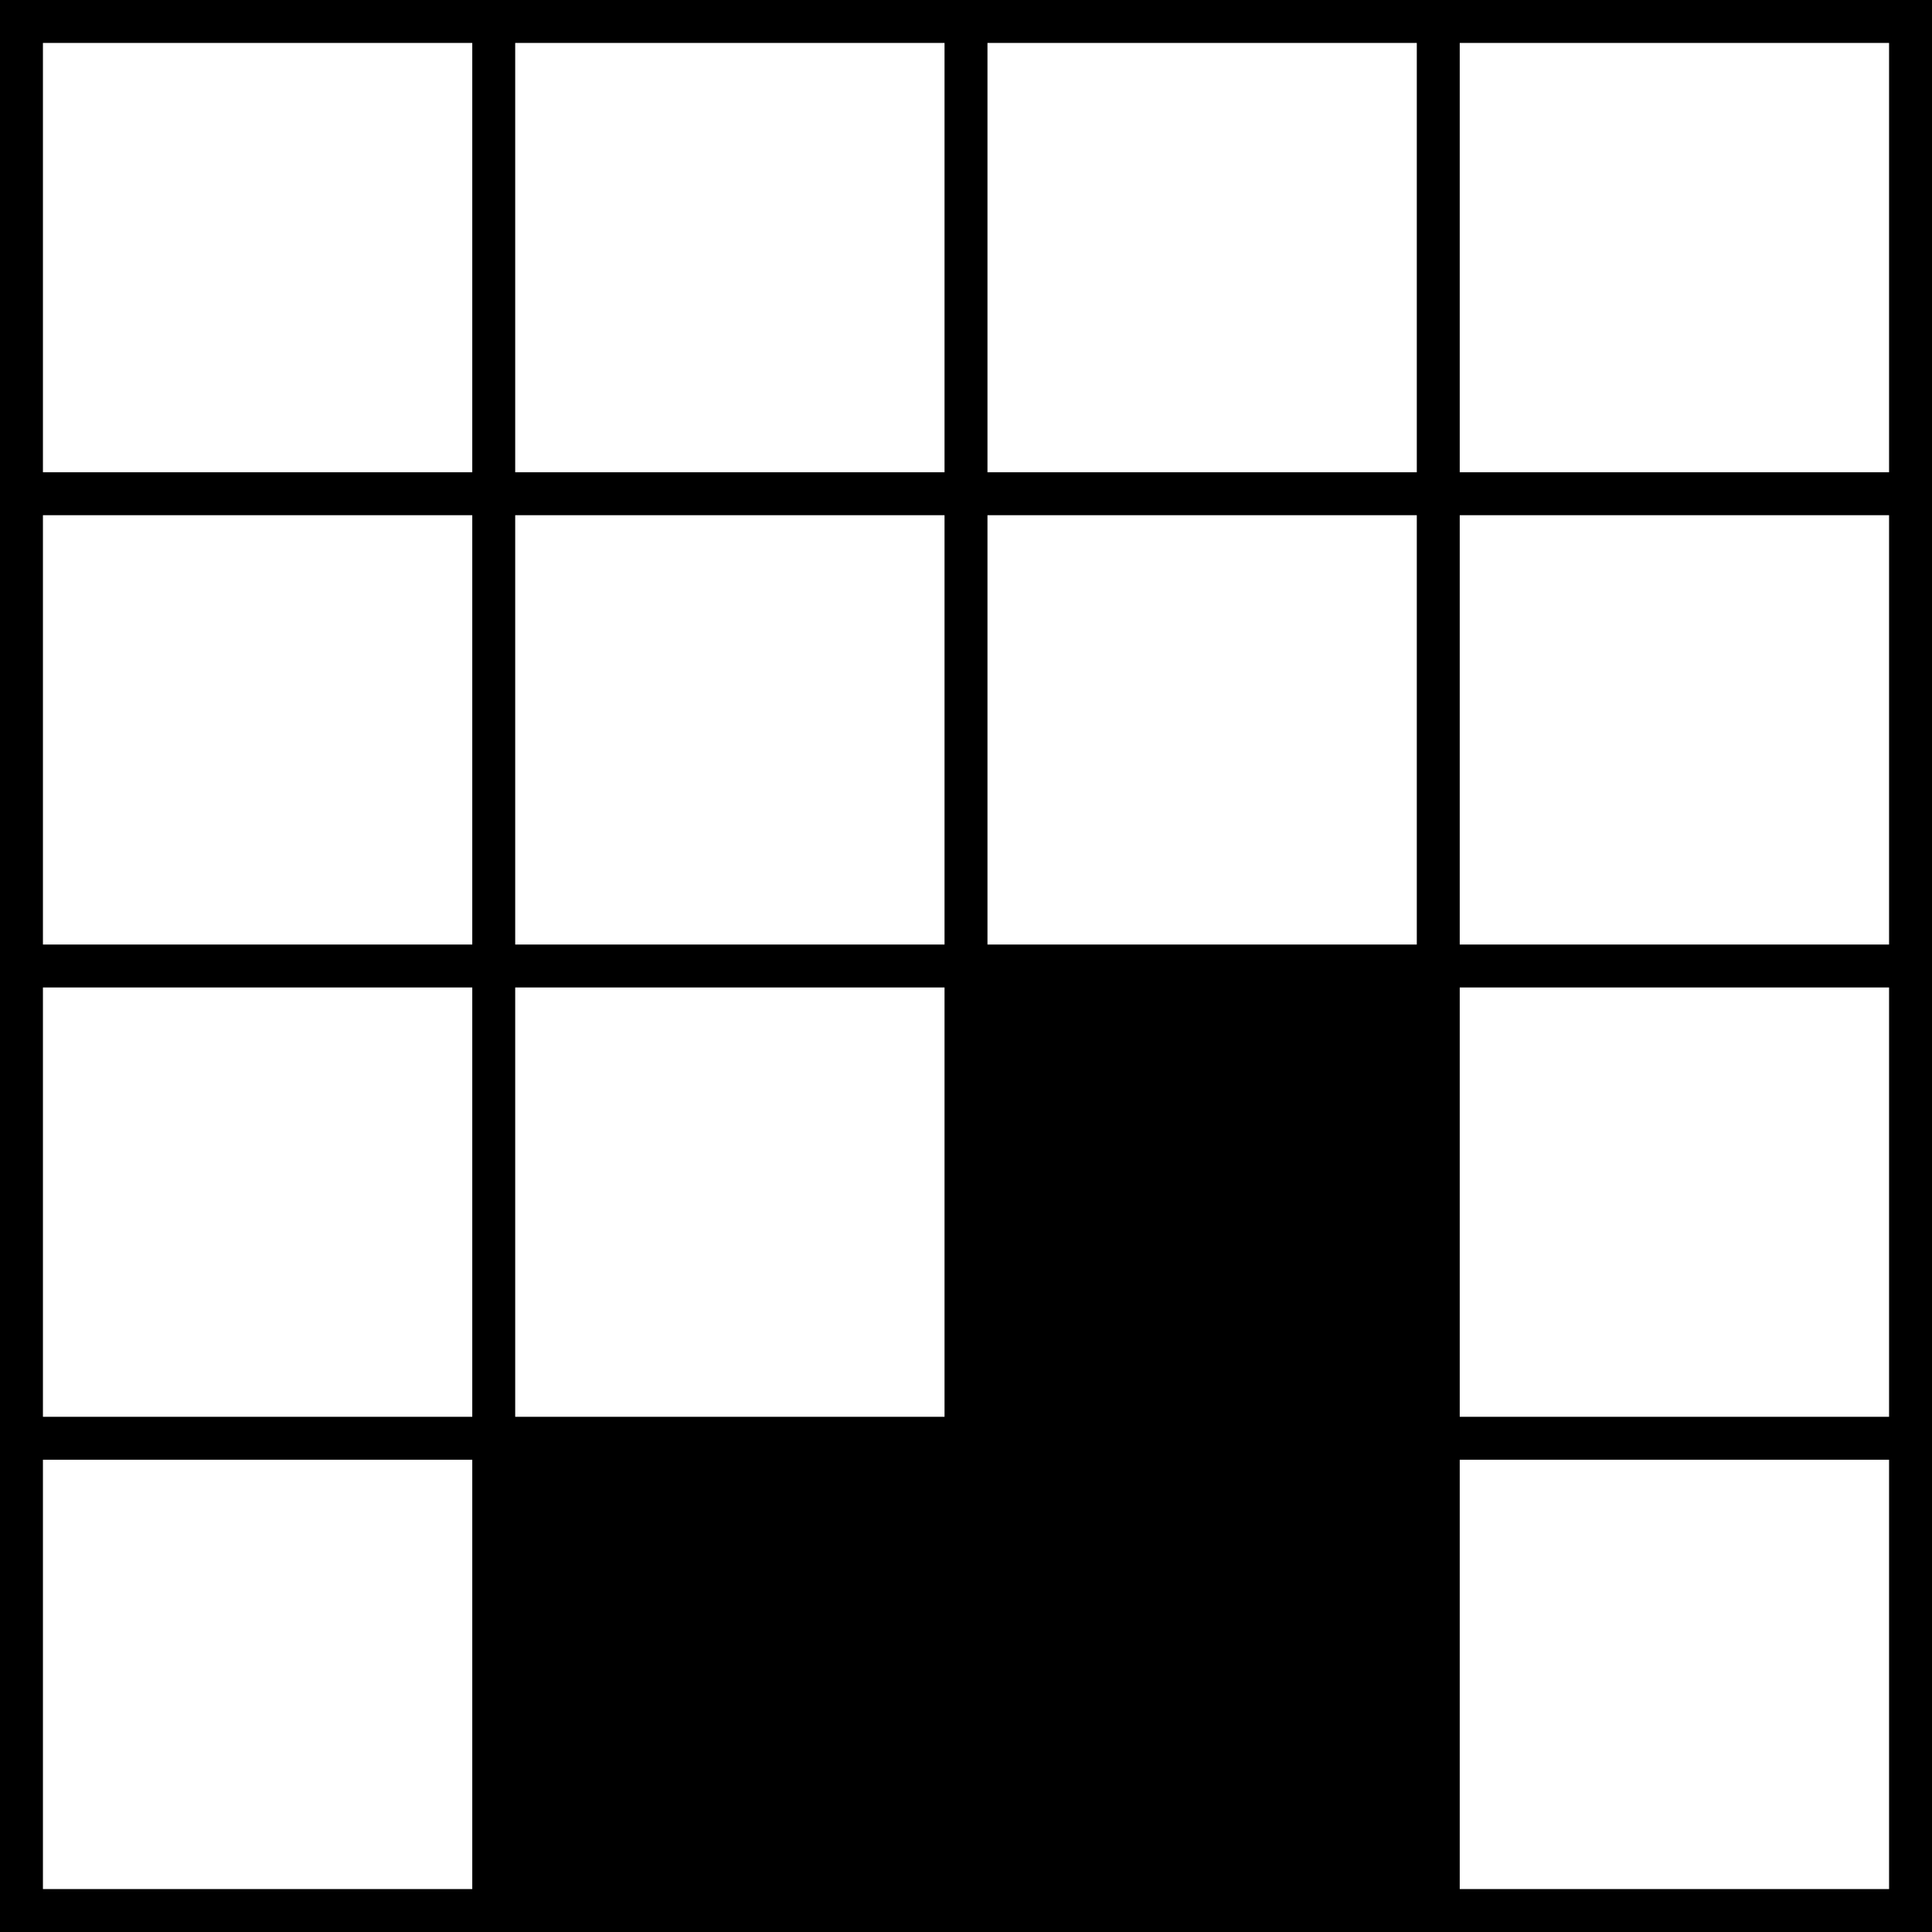
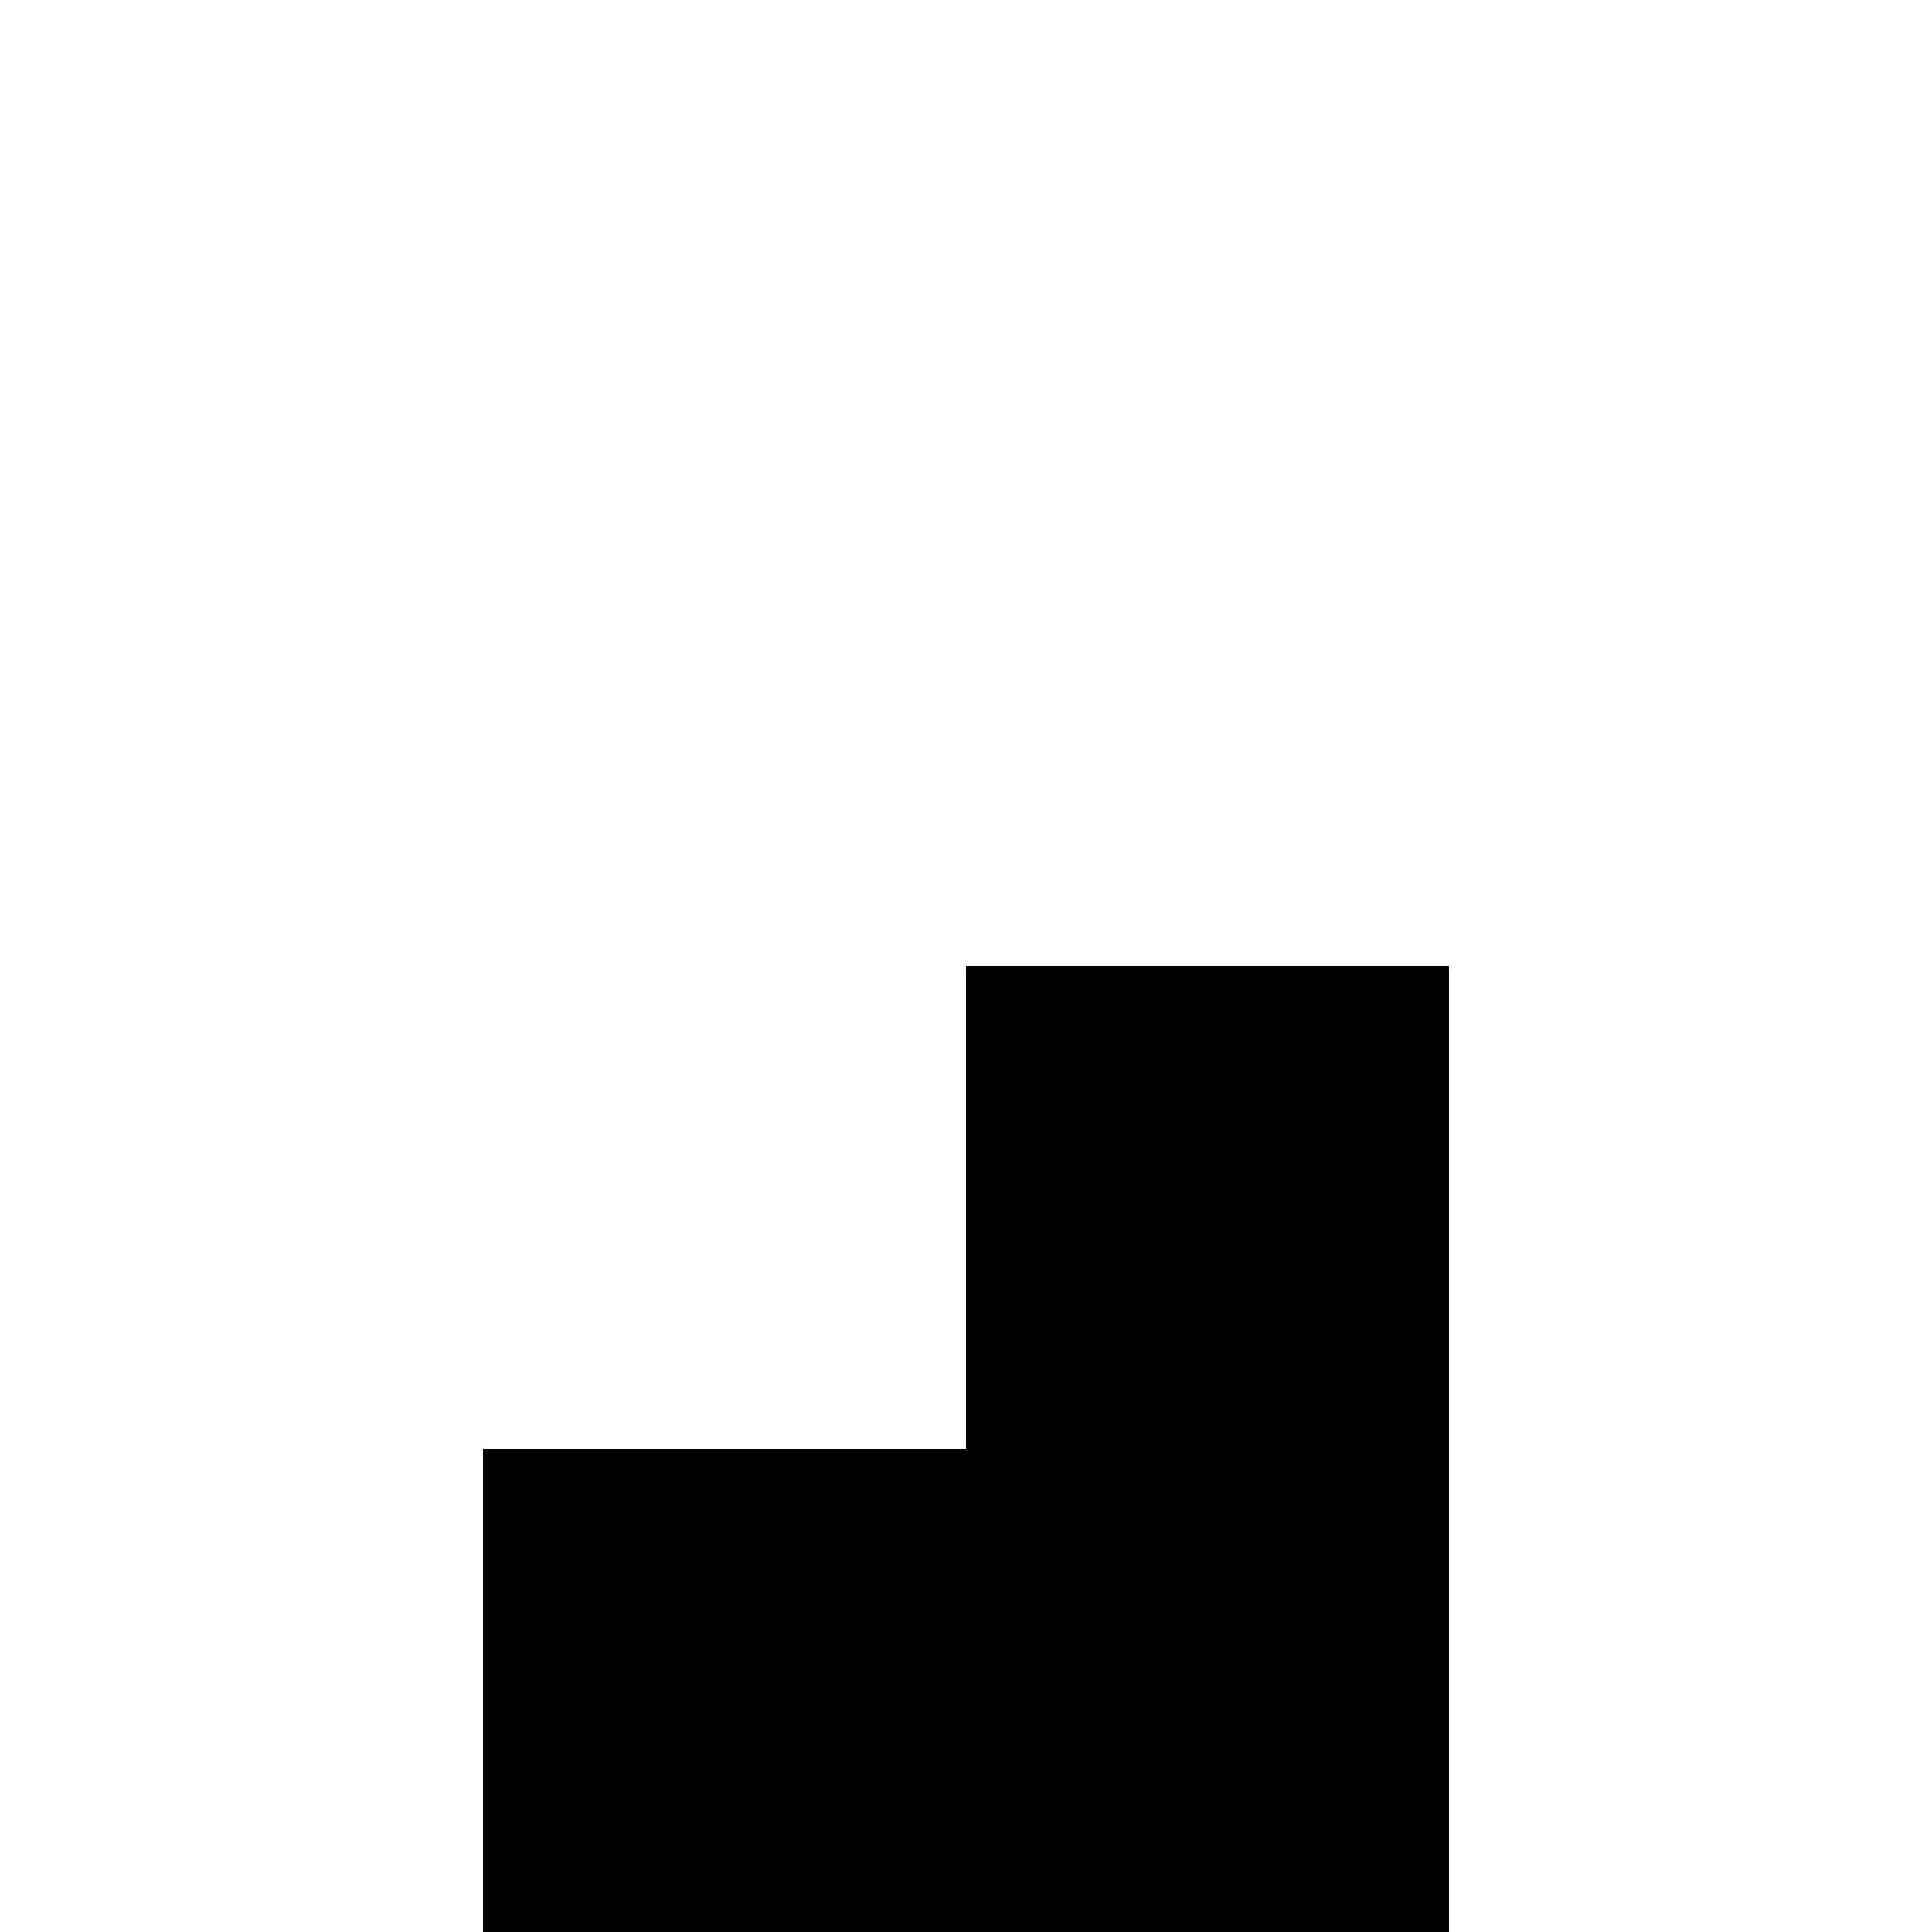
- <svg xmlns="http://www.w3.org/2000/svg" baseProfile="tiny" height="45px" version="1.2" width="45px">
+ <svg xmlns="http://www.w3.org/2000/svg" baseProfile="tiny" height="40px" version="1.2" width="40px">
  <defs />
-   <rect fill="rgb(0%,0%,0%)" height="45" width="45" x="0" y="0" />
-   <rect fill="rgb(100%,100%,100%)" height="10" width="10" x="1" y="1" />
-   <rect fill="rgb(100%,100%,100%)" height="10" width="10" x="12" y="1" />
-   <rect fill="rgb(100%,100%,100%)" height="10" width="10" x="23" y="1" />
-   <rect fill="rgb(100%,100%,100%)" height="10" width="10" x="34" y="1" />
-   <rect fill="rgb(100%,100%,100%)" height="10" width="10" x="1" y="12" />
-   <rect fill="rgb(100%,100%,100%)" height="10" width="10" x="12" y="12" />
-   <rect fill="rgb(100%,100%,100%)" height="10" width="10" x="23" y="12" />
-   <rect fill="rgb(100%,100%,100%)" height="10" width="10" x="34" y="12" />
-   <rect fill="rgb(100%,100%,100%)" height="10" width="10" x="1" y="23" />
-   <rect fill="rgb(100%,100%,100%)" height="10" width="10" x="12" y="23" />
-   <rect fill="rgb(0%,0%,0%)" height="10" width="10" x="23" y="23" />
-   <rect fill="rgb(100%,100%,100%)" height="10" width="10" x="34" y="23" />
-   <rect fill="rgb(100%,100%,100%)" height="10" width="10" x="1" y="34" />
-   <rect fill="rgb(0%,0%,0%)" height="10" width="10" x="12" y="34" />
-   <rect fill="rgb(0%,0%,0%)" height="10" width="10" x="23" y="34" />
-   <rect fill="rgb(100%,100%,100%)" height="10" width="10" x="34" y="34" />
+   <rect fill="rgb(0%,0%,0%)" height="40" width="40" x="0" y="0" />
+   <rect fill="rgb(100%,100%,100%)" height="10" width="10" x="0" y="0" />
+   <rect fill="rgb(100%,100%,100%)" height="10" width="10" x="10" y="0" />
+   <rect fill="rgb(100%,100%,100%)" height="10" width="10" x="20" y="0" />
+   <rect fill="rgb(100%,100%,100%)" height="10" width="10" x="30" y="0" />
+   <rect fill="rgb(100%,100%,100%)" height="10" width="10" x="0" y="10" />
+   <rect fill="rgb(100%,100%,100%)" height="10" width="10" x="10" y="10" />
+   <rect fill="rgb(100%,100%,100%)" height="10" width="10" x="20" y="10" />
+   <rect fill="rgb(100%,100%,100%)" height="10" width="10" x="30" y="10" />
+   <rect fill="rgb(100%,100%,100%)" height="10" width="10" x="0" y="20" />
+   <rect fill="rgb(100%,100%,100%)" height="10" width="10" x="10" y="20" />
+   <rect fill="rgb(100%,100%,100%)" height="10" width="10" x="30" y="20" />
+   <rect fill="rgb(100%,100%,100%)" height="10" width="10" x="0" y="30" />
+   <rect fill="rgb(100%,100%,100%)" height="10" width="10" x="30" y="30" />
</svg>
